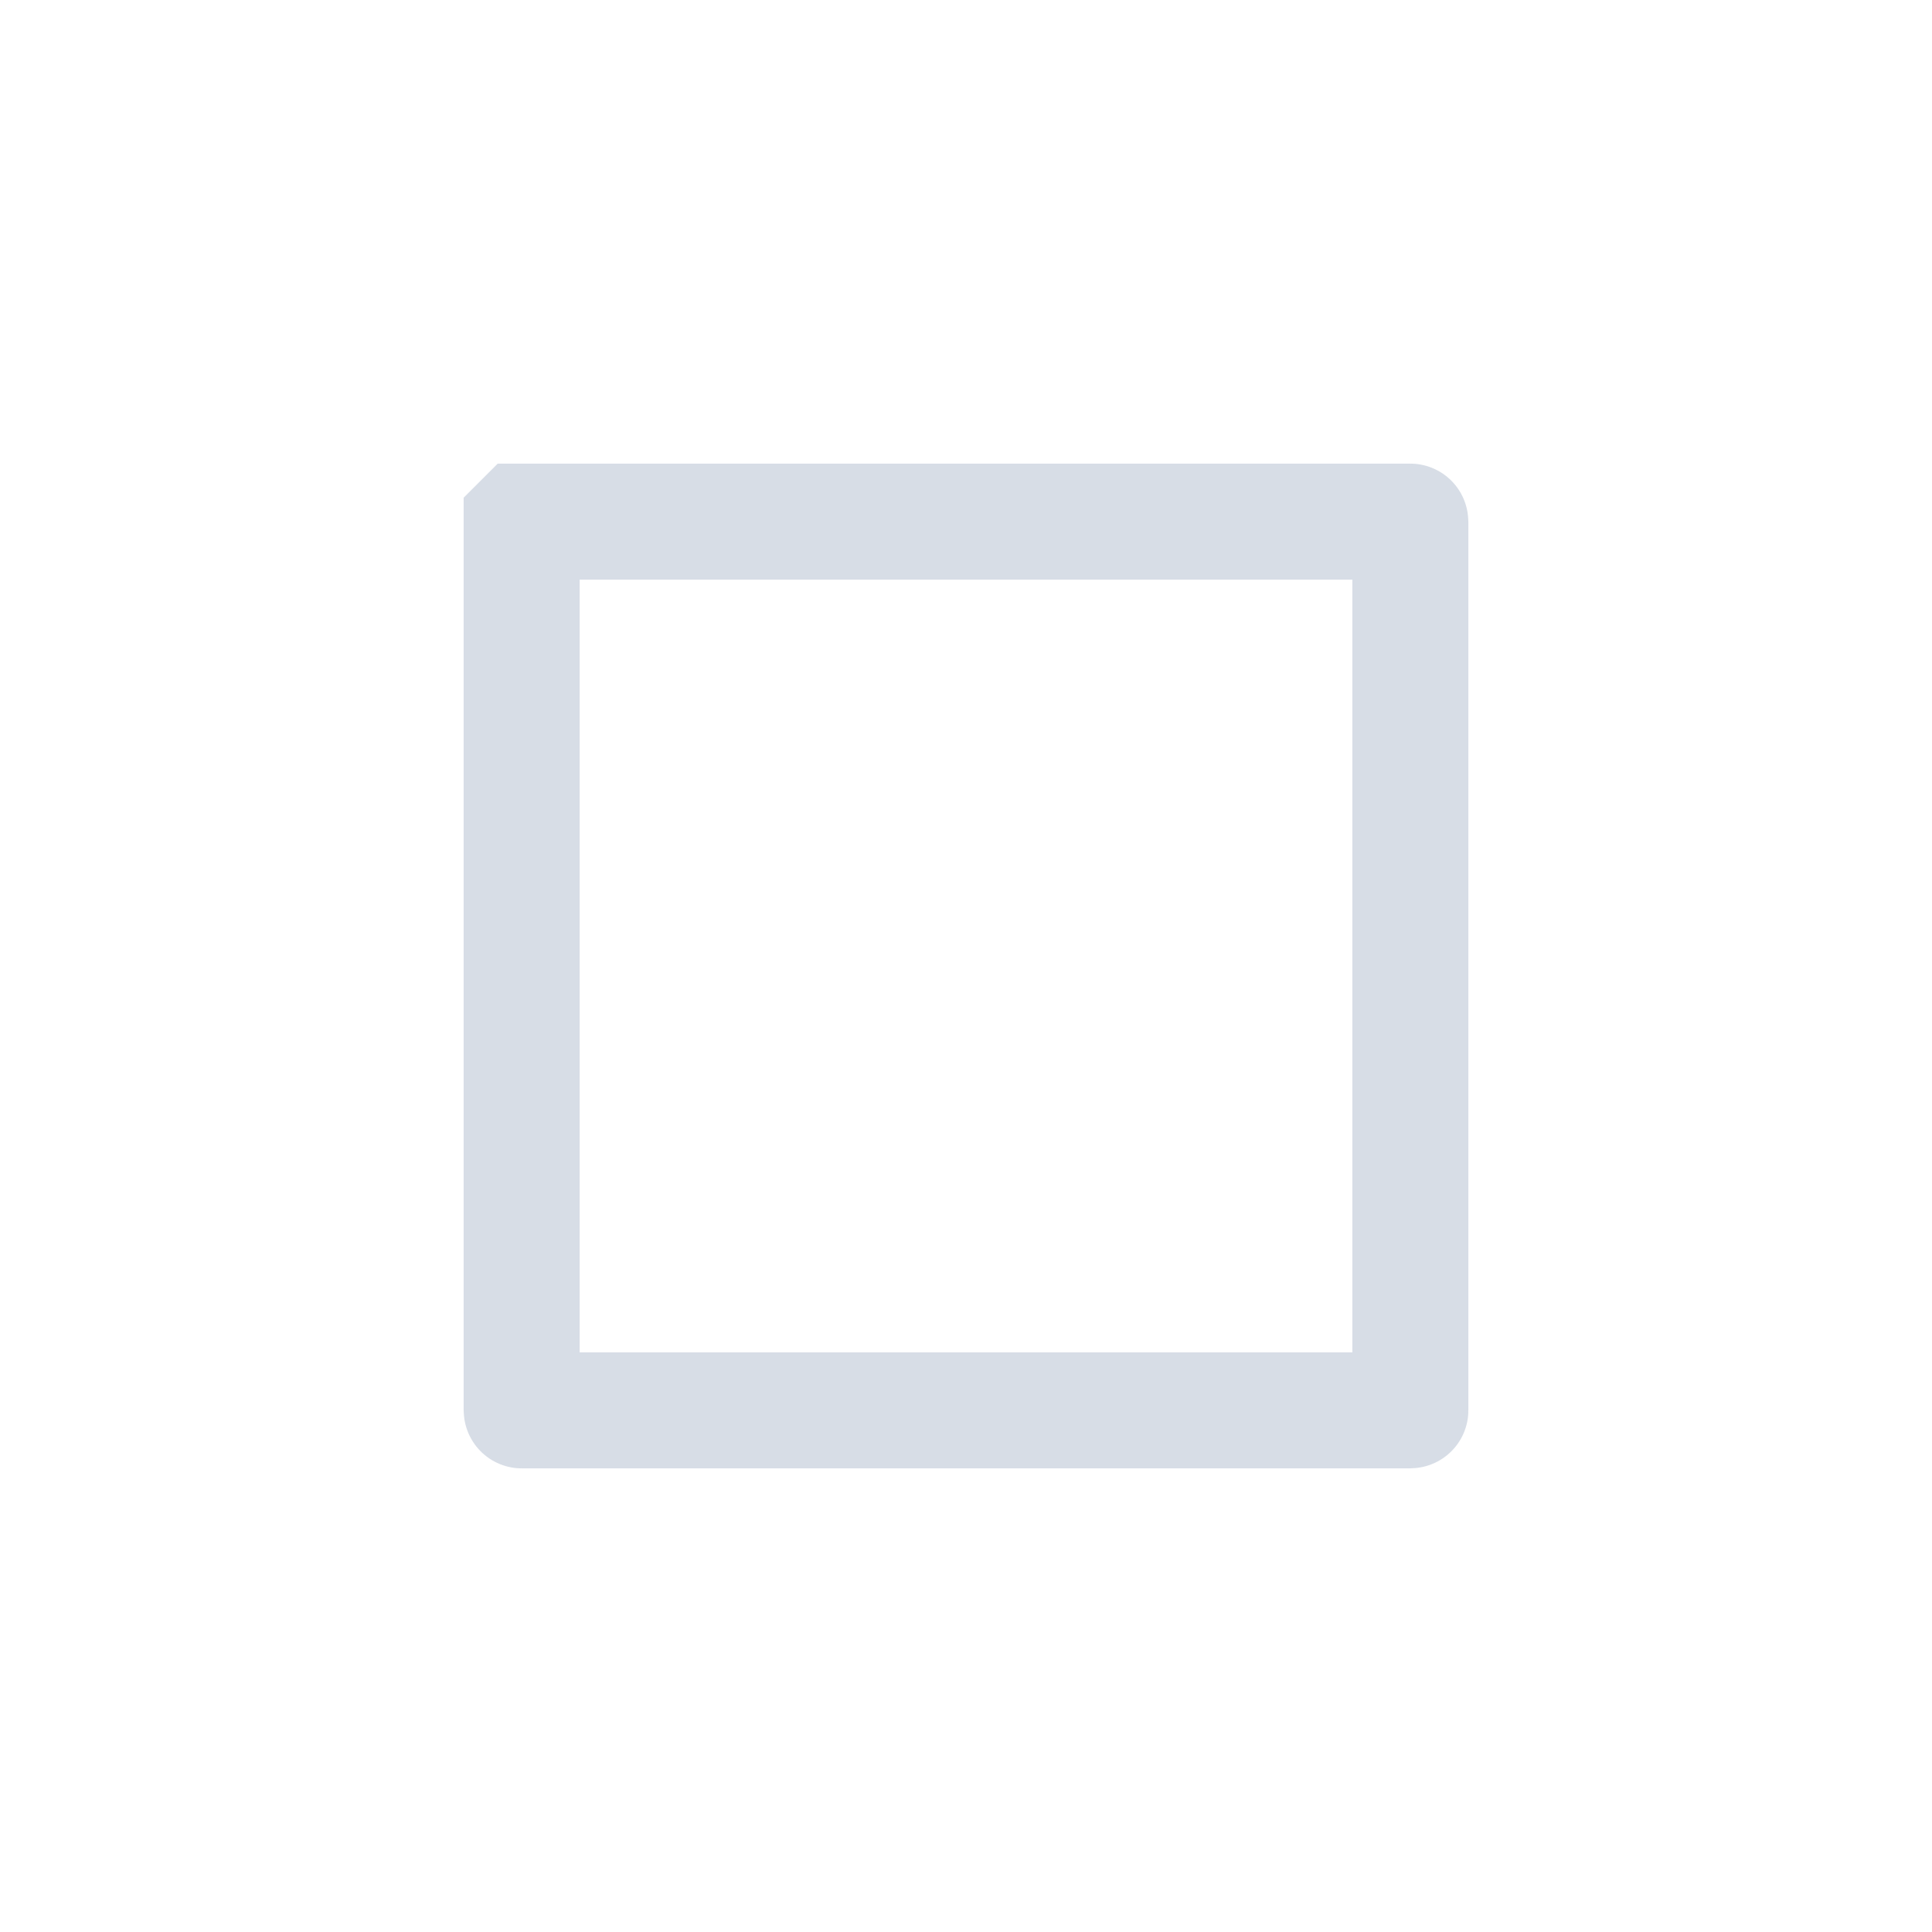
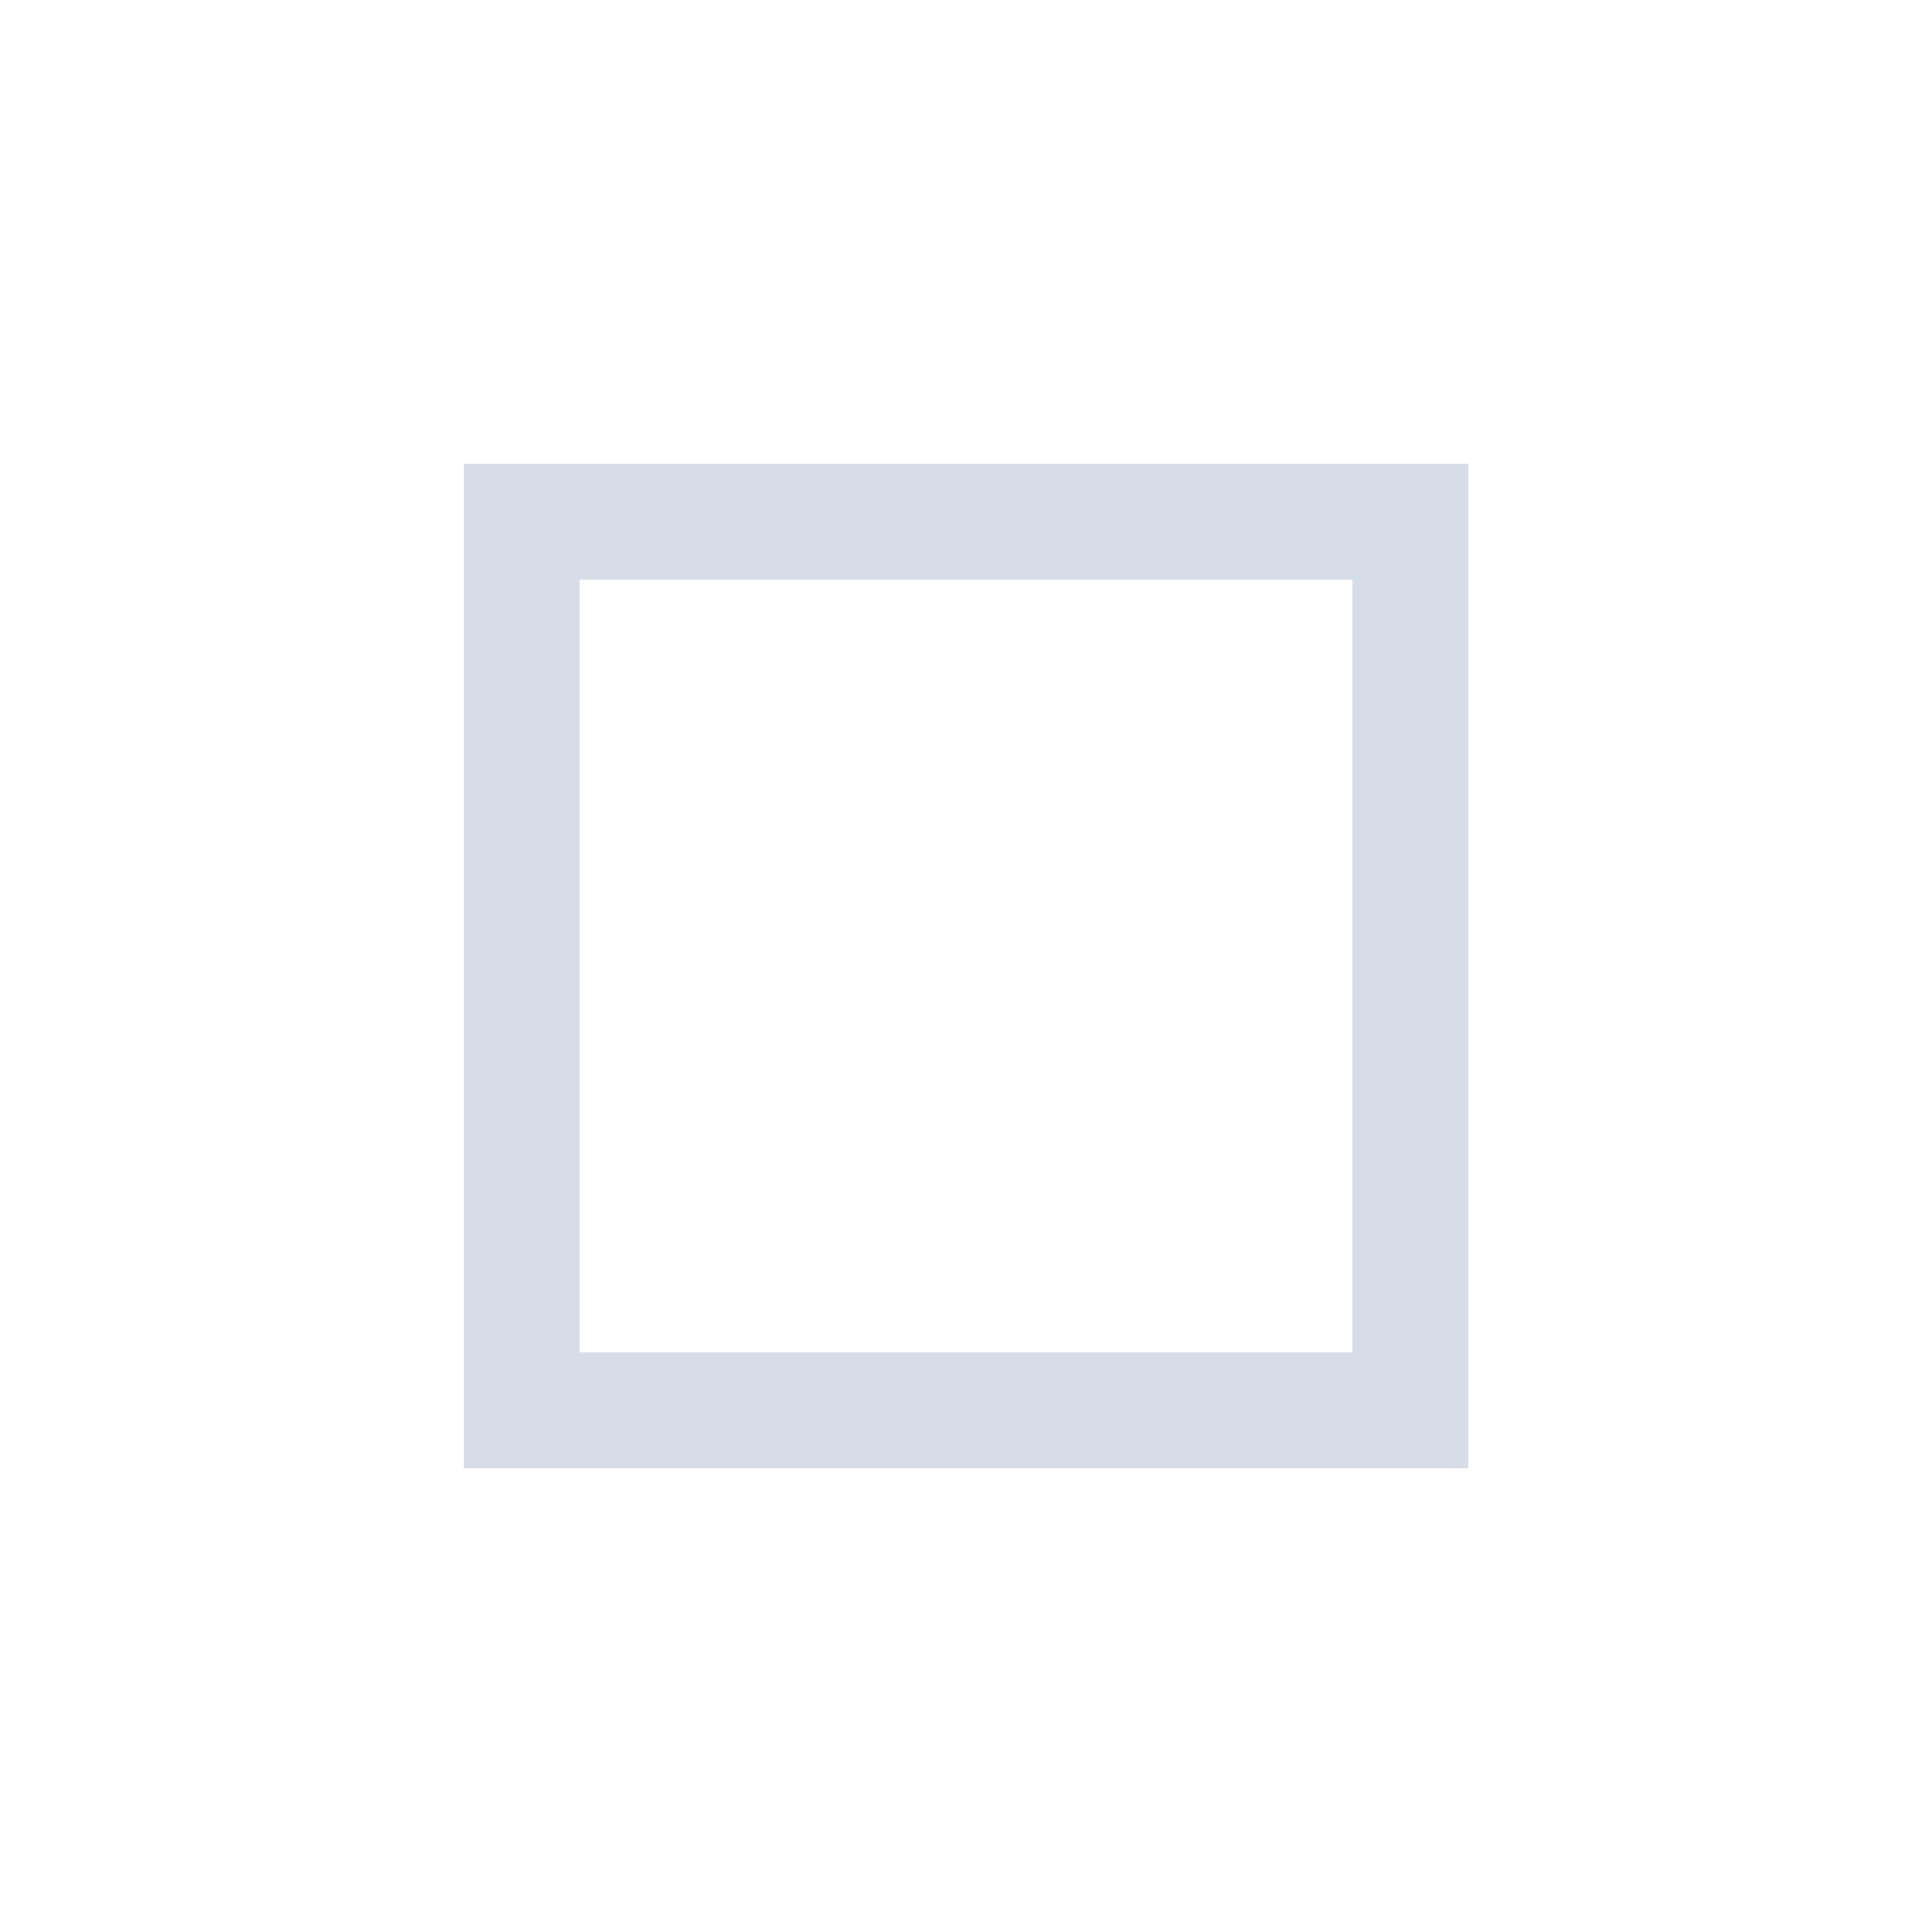
<svg xmlns="http://www.w3.org/2000/svg" viewBox="0 0 50 50" version="1.2" baseProfile="tiny">
  <defs>
</defs>
  <g fill="none" stroke="black" stroke-width="1" fill-rule="evenodd" stroke-linecap="square" stroke-linejoin="bevel">
    <g fill="none" stroke="#000000" stroke-opacity="1" stroke-width="1" stroke-linecap="square" stroke-linejoin="bevel" transform="matrix(1,0,0,1,0,0)" font-family="IBM Plex Sans" font-size="10" font-weight="400" font-style="normal">
</g>
    <g fill="none" stroke="#d3dae3" stroke-opacity="1" stroke-width="1.001" stroke-linecap="square" stroke-linejoin="bevel" transform="matrix(2.5,0,0,2.5,2.5,2.5)" font-family="IBM Plex Sans" font-size="10" font-weight="400" font-style="normal">
</g>
    <g fill="none" stroke="#d3dae3" stroke-opacity="0.9" stroke-width="1.201" stroke-linecap="round" stroke-linejoin="miter" stroke-miterlimit="2" transform="matrix(2.5,0,0,2.5,2.5,2.5)" font-family="IBM Plex Sans" font-size="10" font-weight="400" font-style="normal">
-       <path vector-effect="none" fill-rule="evenodd" d="M4.4,4.401 C4.4,4.401 4.401,4.4 4.401,4.4 L13.599,4.4 C13.6,4.4 13.6,4.401 13.6,4.401 L13.6,13.599 C13.6,13.6 13.6,13.6 13.599,13.6 L4.401,13.6 C4.401,13.6 4.4,13.6 4.4,13.599 L4.4,4.401 Z " />
+       <rect x="4.4" y="4.4" width="9.2" height="9.2" />
    </g>
    <g fill="none" stroke="#d3dae3" stroke-opacity="1" stroke-width="1.001" stroke-linecap="square" stroke-linejoin="bevel" transform="matrix(2.5,0,0,2.5,2.5,2.5)" font-family="IBM Plex Sans" font-size="10" font-weight="400" font-style="normal">
</g>
    <g fill="none" stroke="#000000" stroke-opacity="1" stroke-width="1" stroke-linecap="square" stroke-linejoin="bevel" transform="matrix(1,0,0,1,0,0)" font-family="IBM Plex Sans" font-size="10" font-weight="400" font-style="normal">
</g>
  </g>
</svg>
